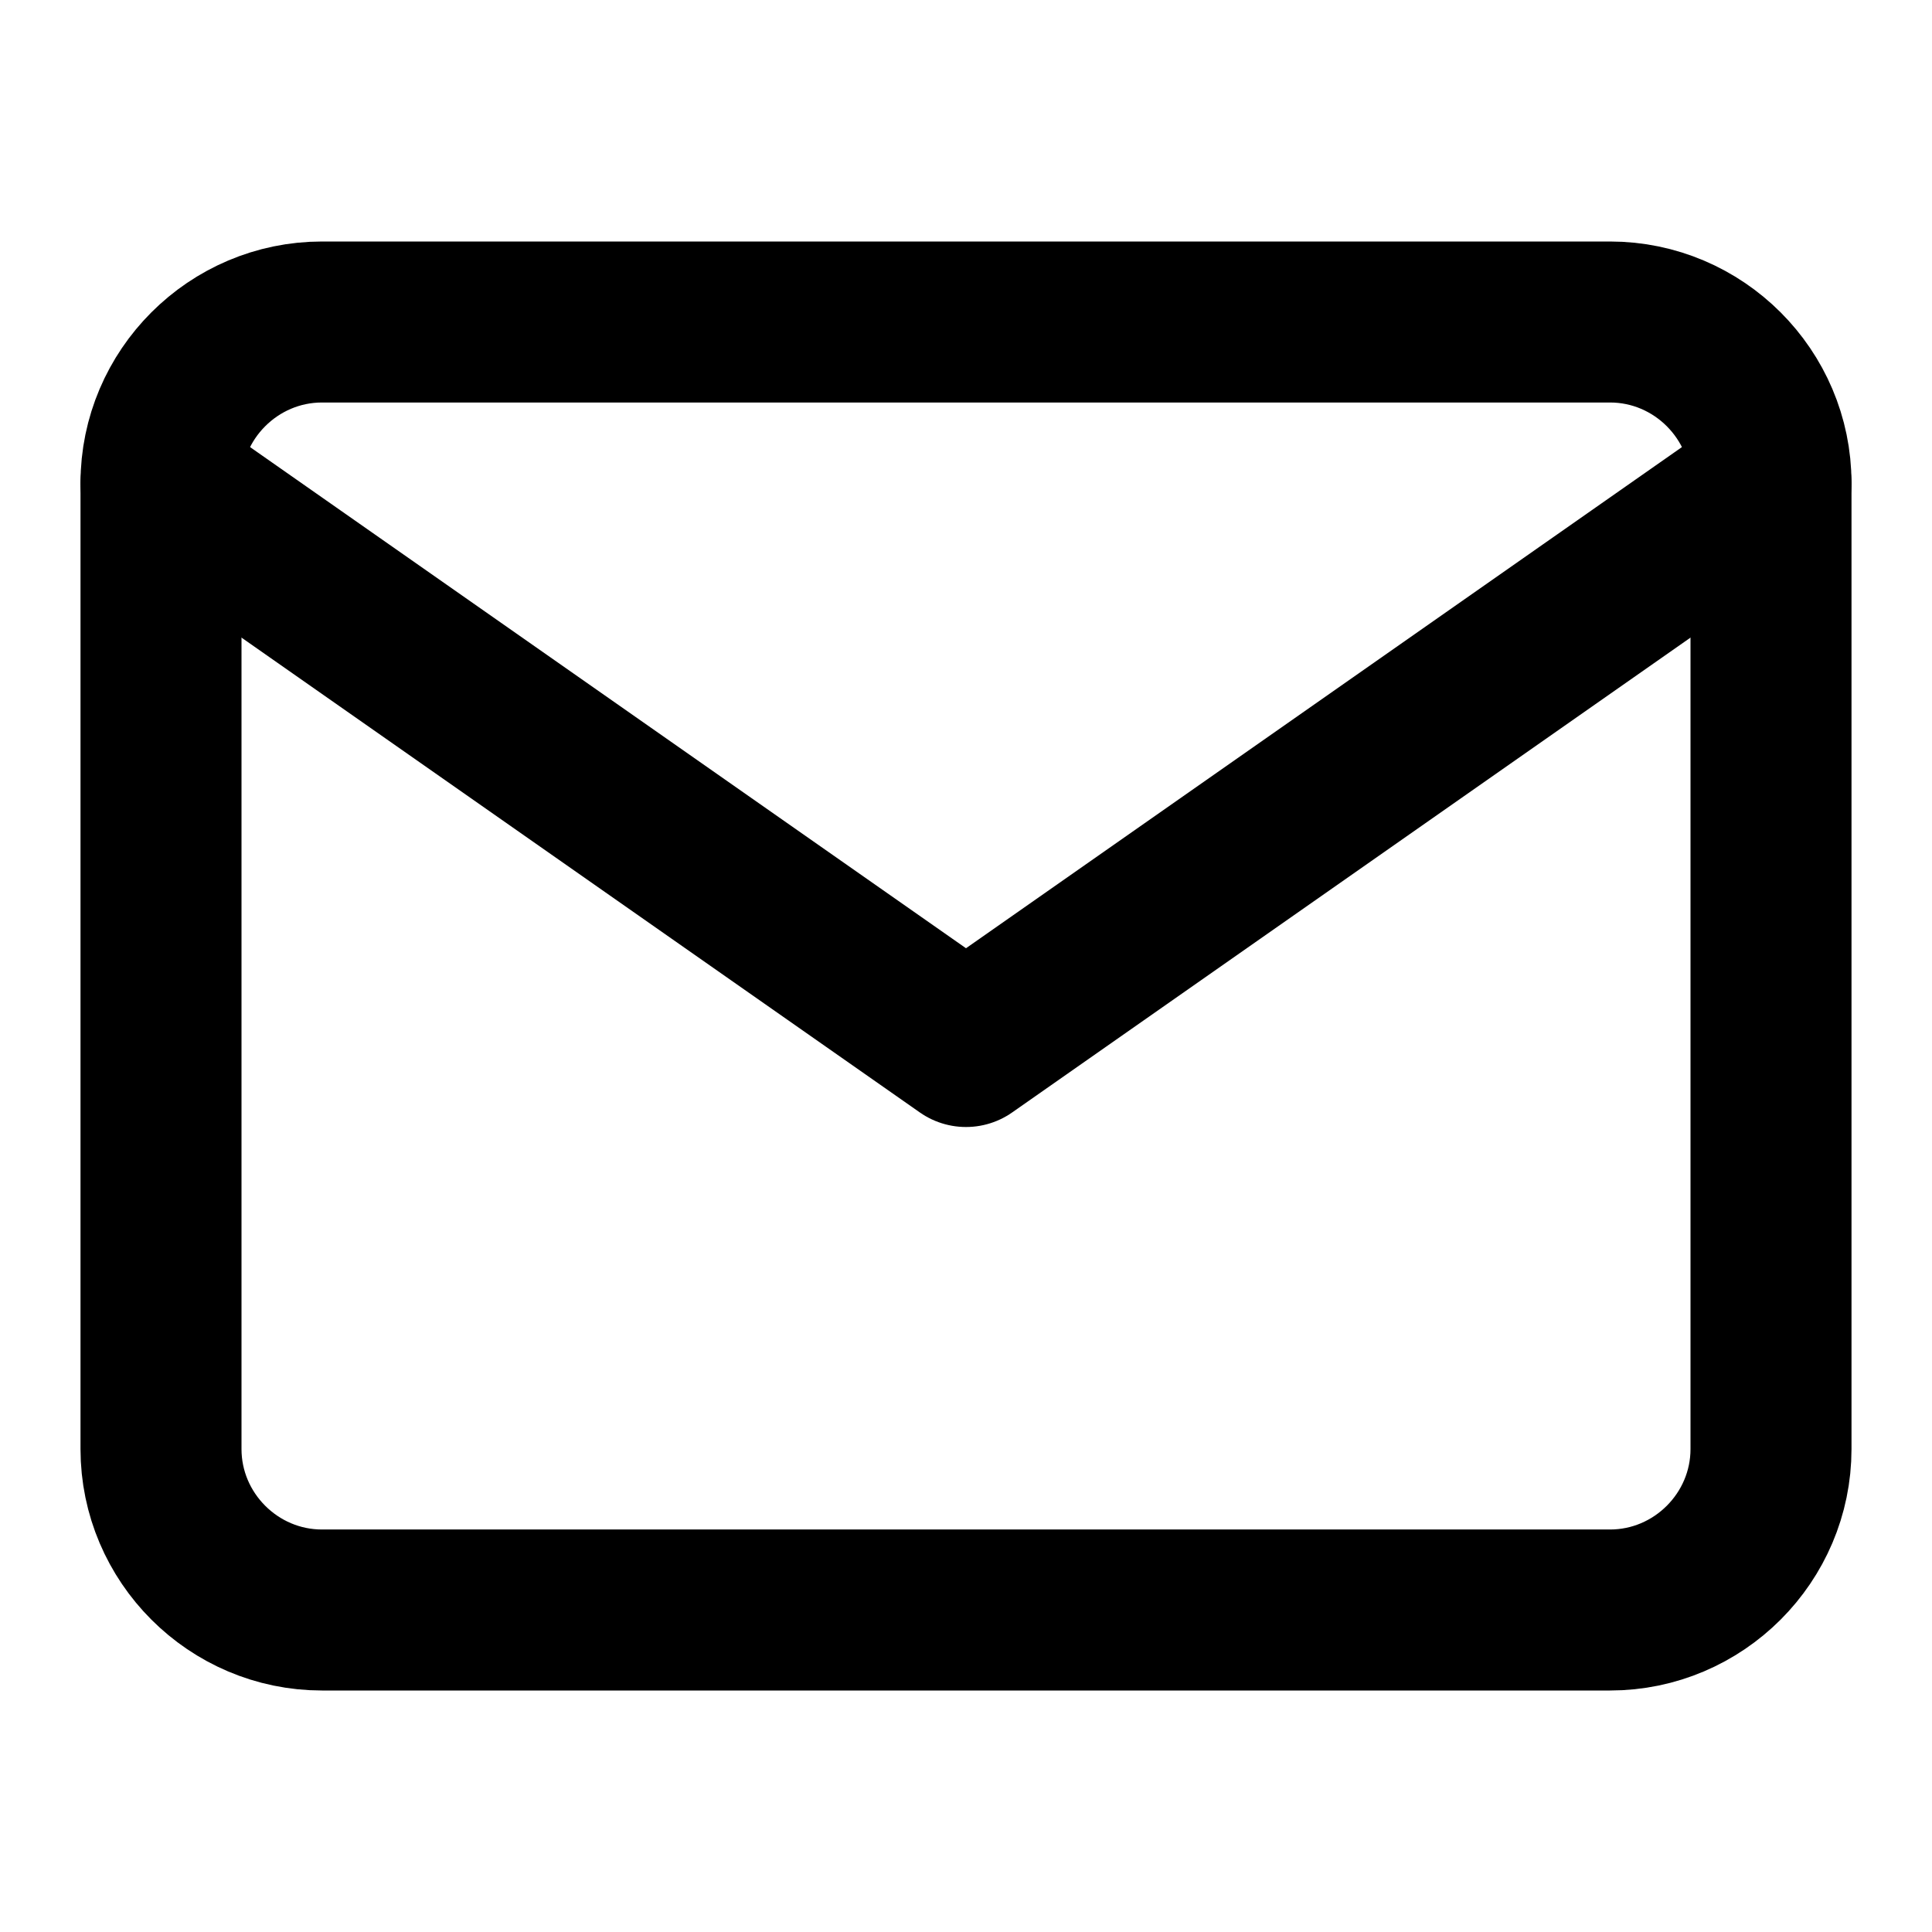
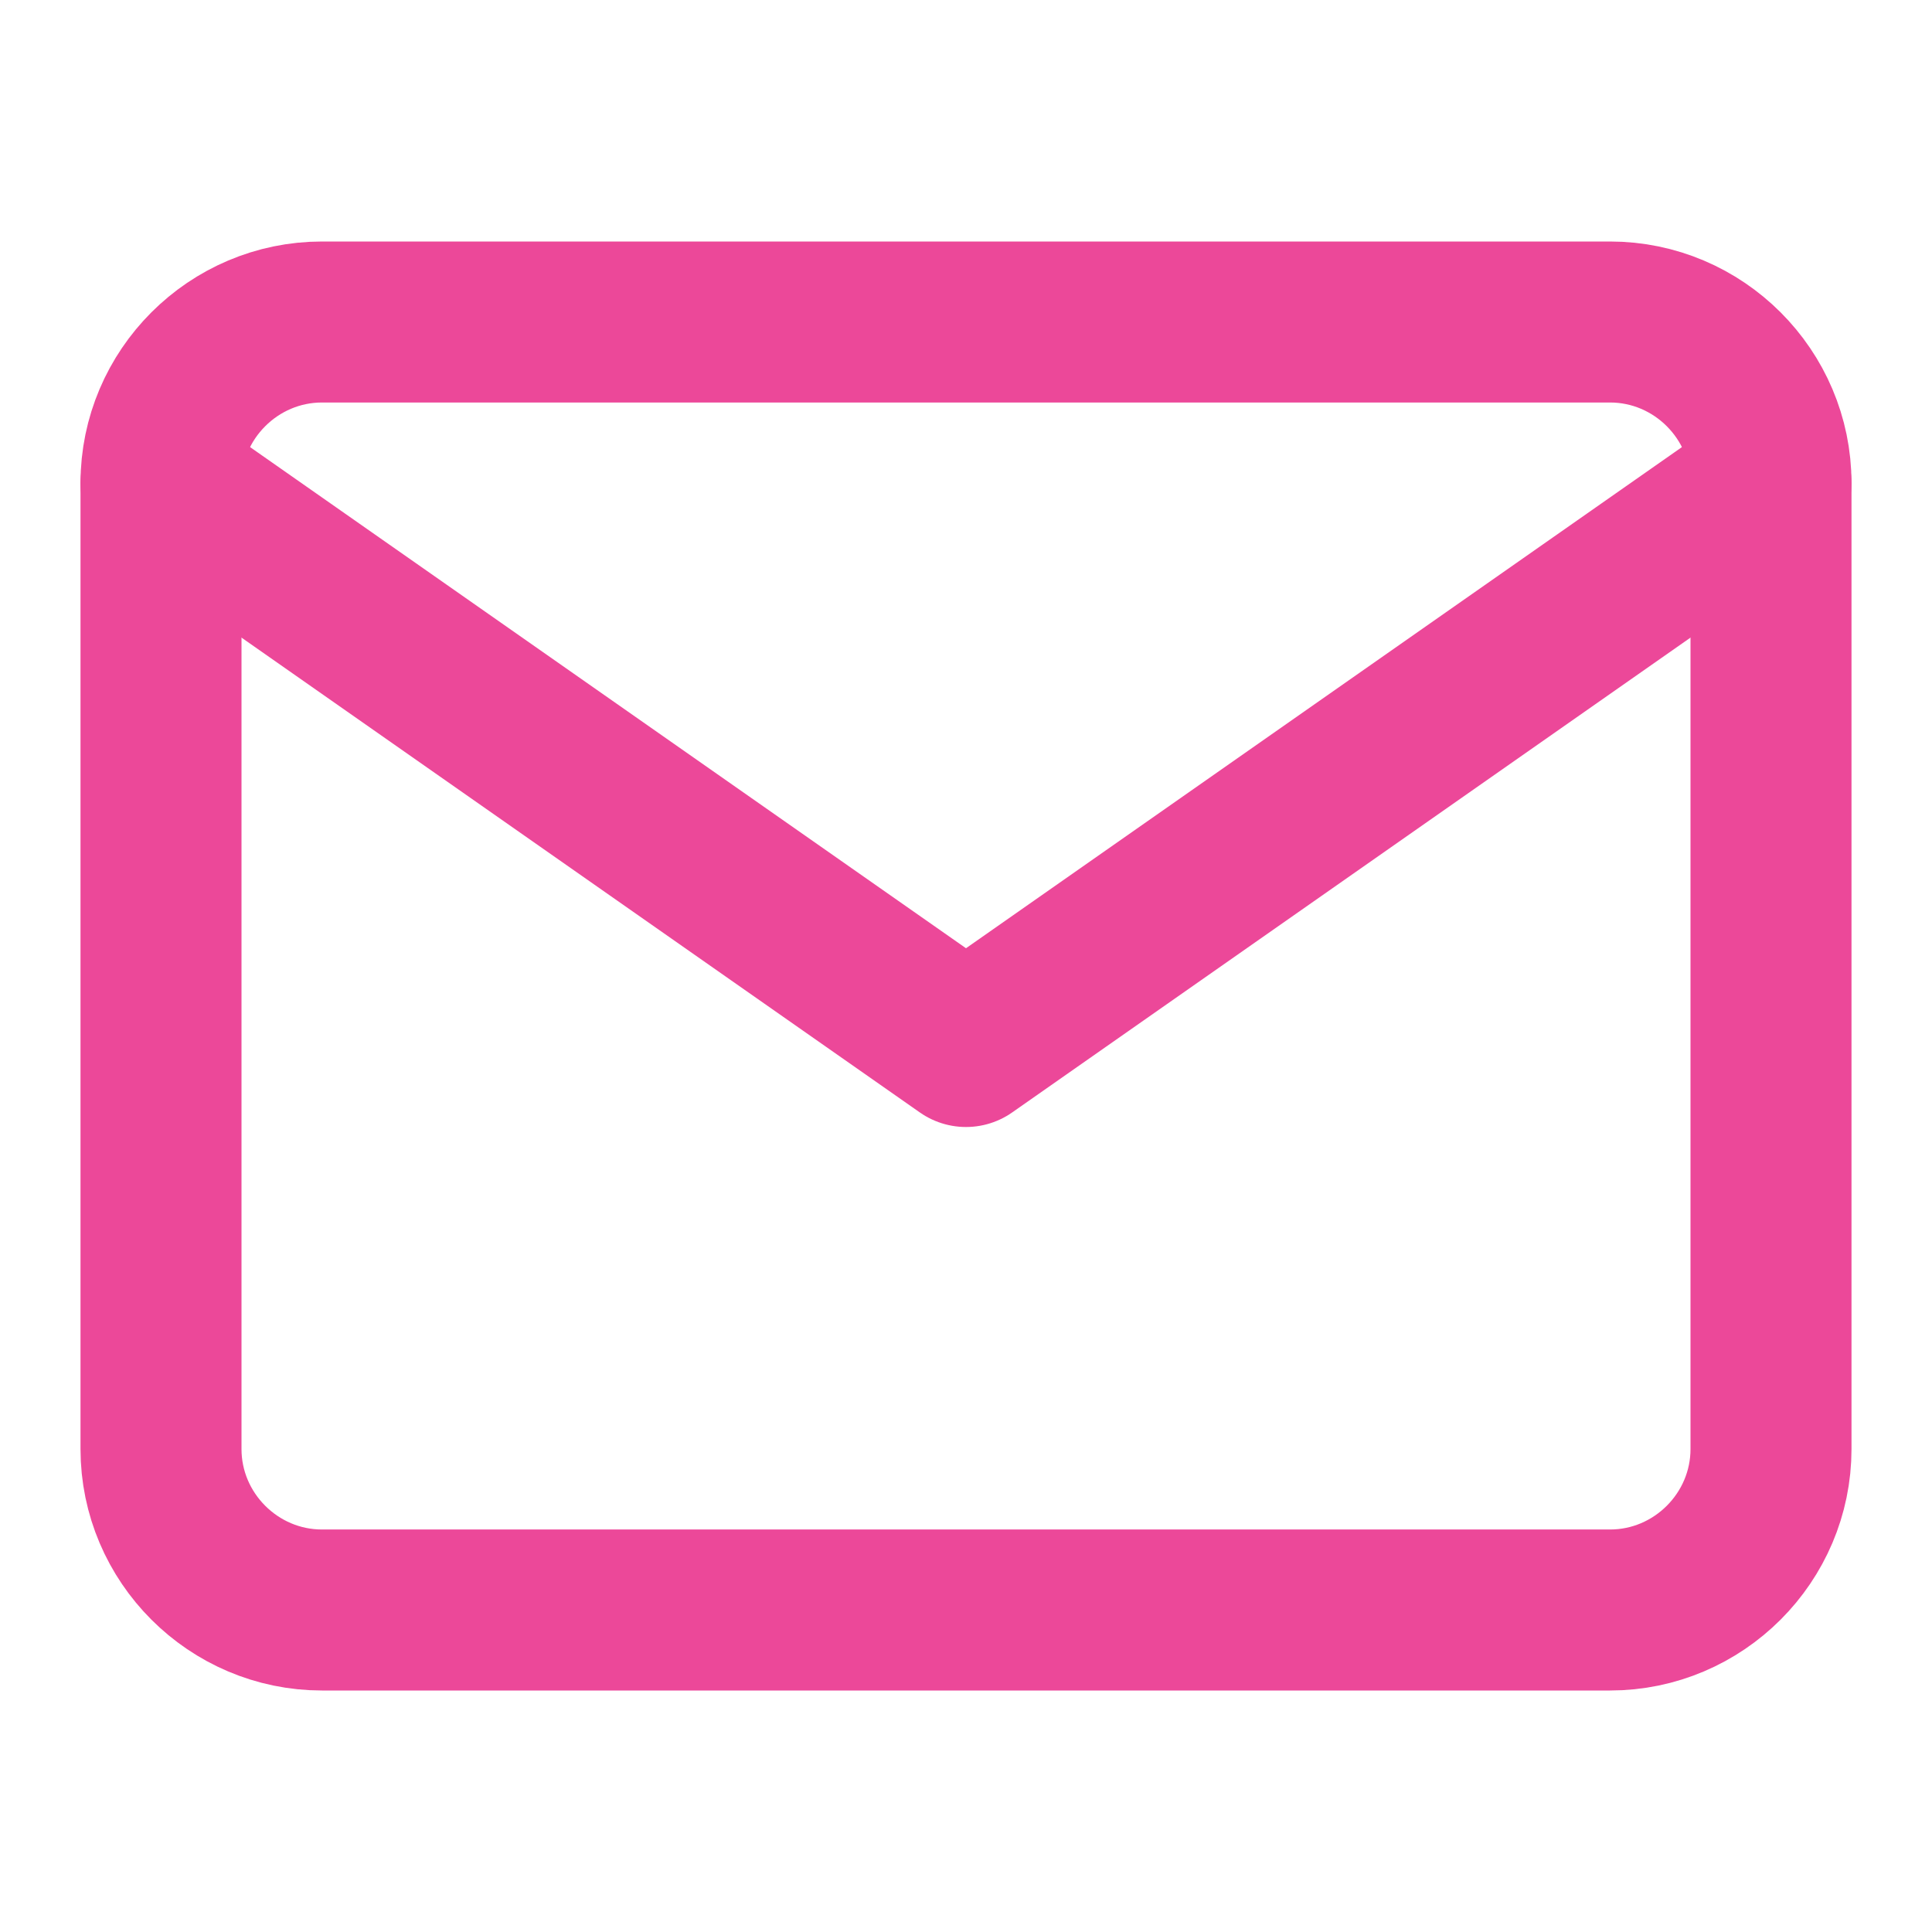
- <svg xmlns="http://www.w3.org/2000/svg" width="24" height="24" viewBox="0 0 24 24" fill="none" stroke="currentColor" stroke-width="2" stroke-linecap="round" stroke-linejoin="round" class="feather feather-mail">
+ <svg xmlns="http://www.w3.org/2000/svg" width="24" height="24" viewBox="0 0 24 24" fill="none" stroke="#ec4899" stroke-width="2" stroke-linecap="round" stroke-linejoin="round" class="feather feather-mail">
  <path d="M4 4h16c1.1 0 2 .9 2 2v12c0 1.1-.9 2-2 2H4c-1.1 0-2-.9-2-2V6c0-1.1.9-2 2-2z" />
  <polyline points="22,6 12,13 2,6" />
</svg>
